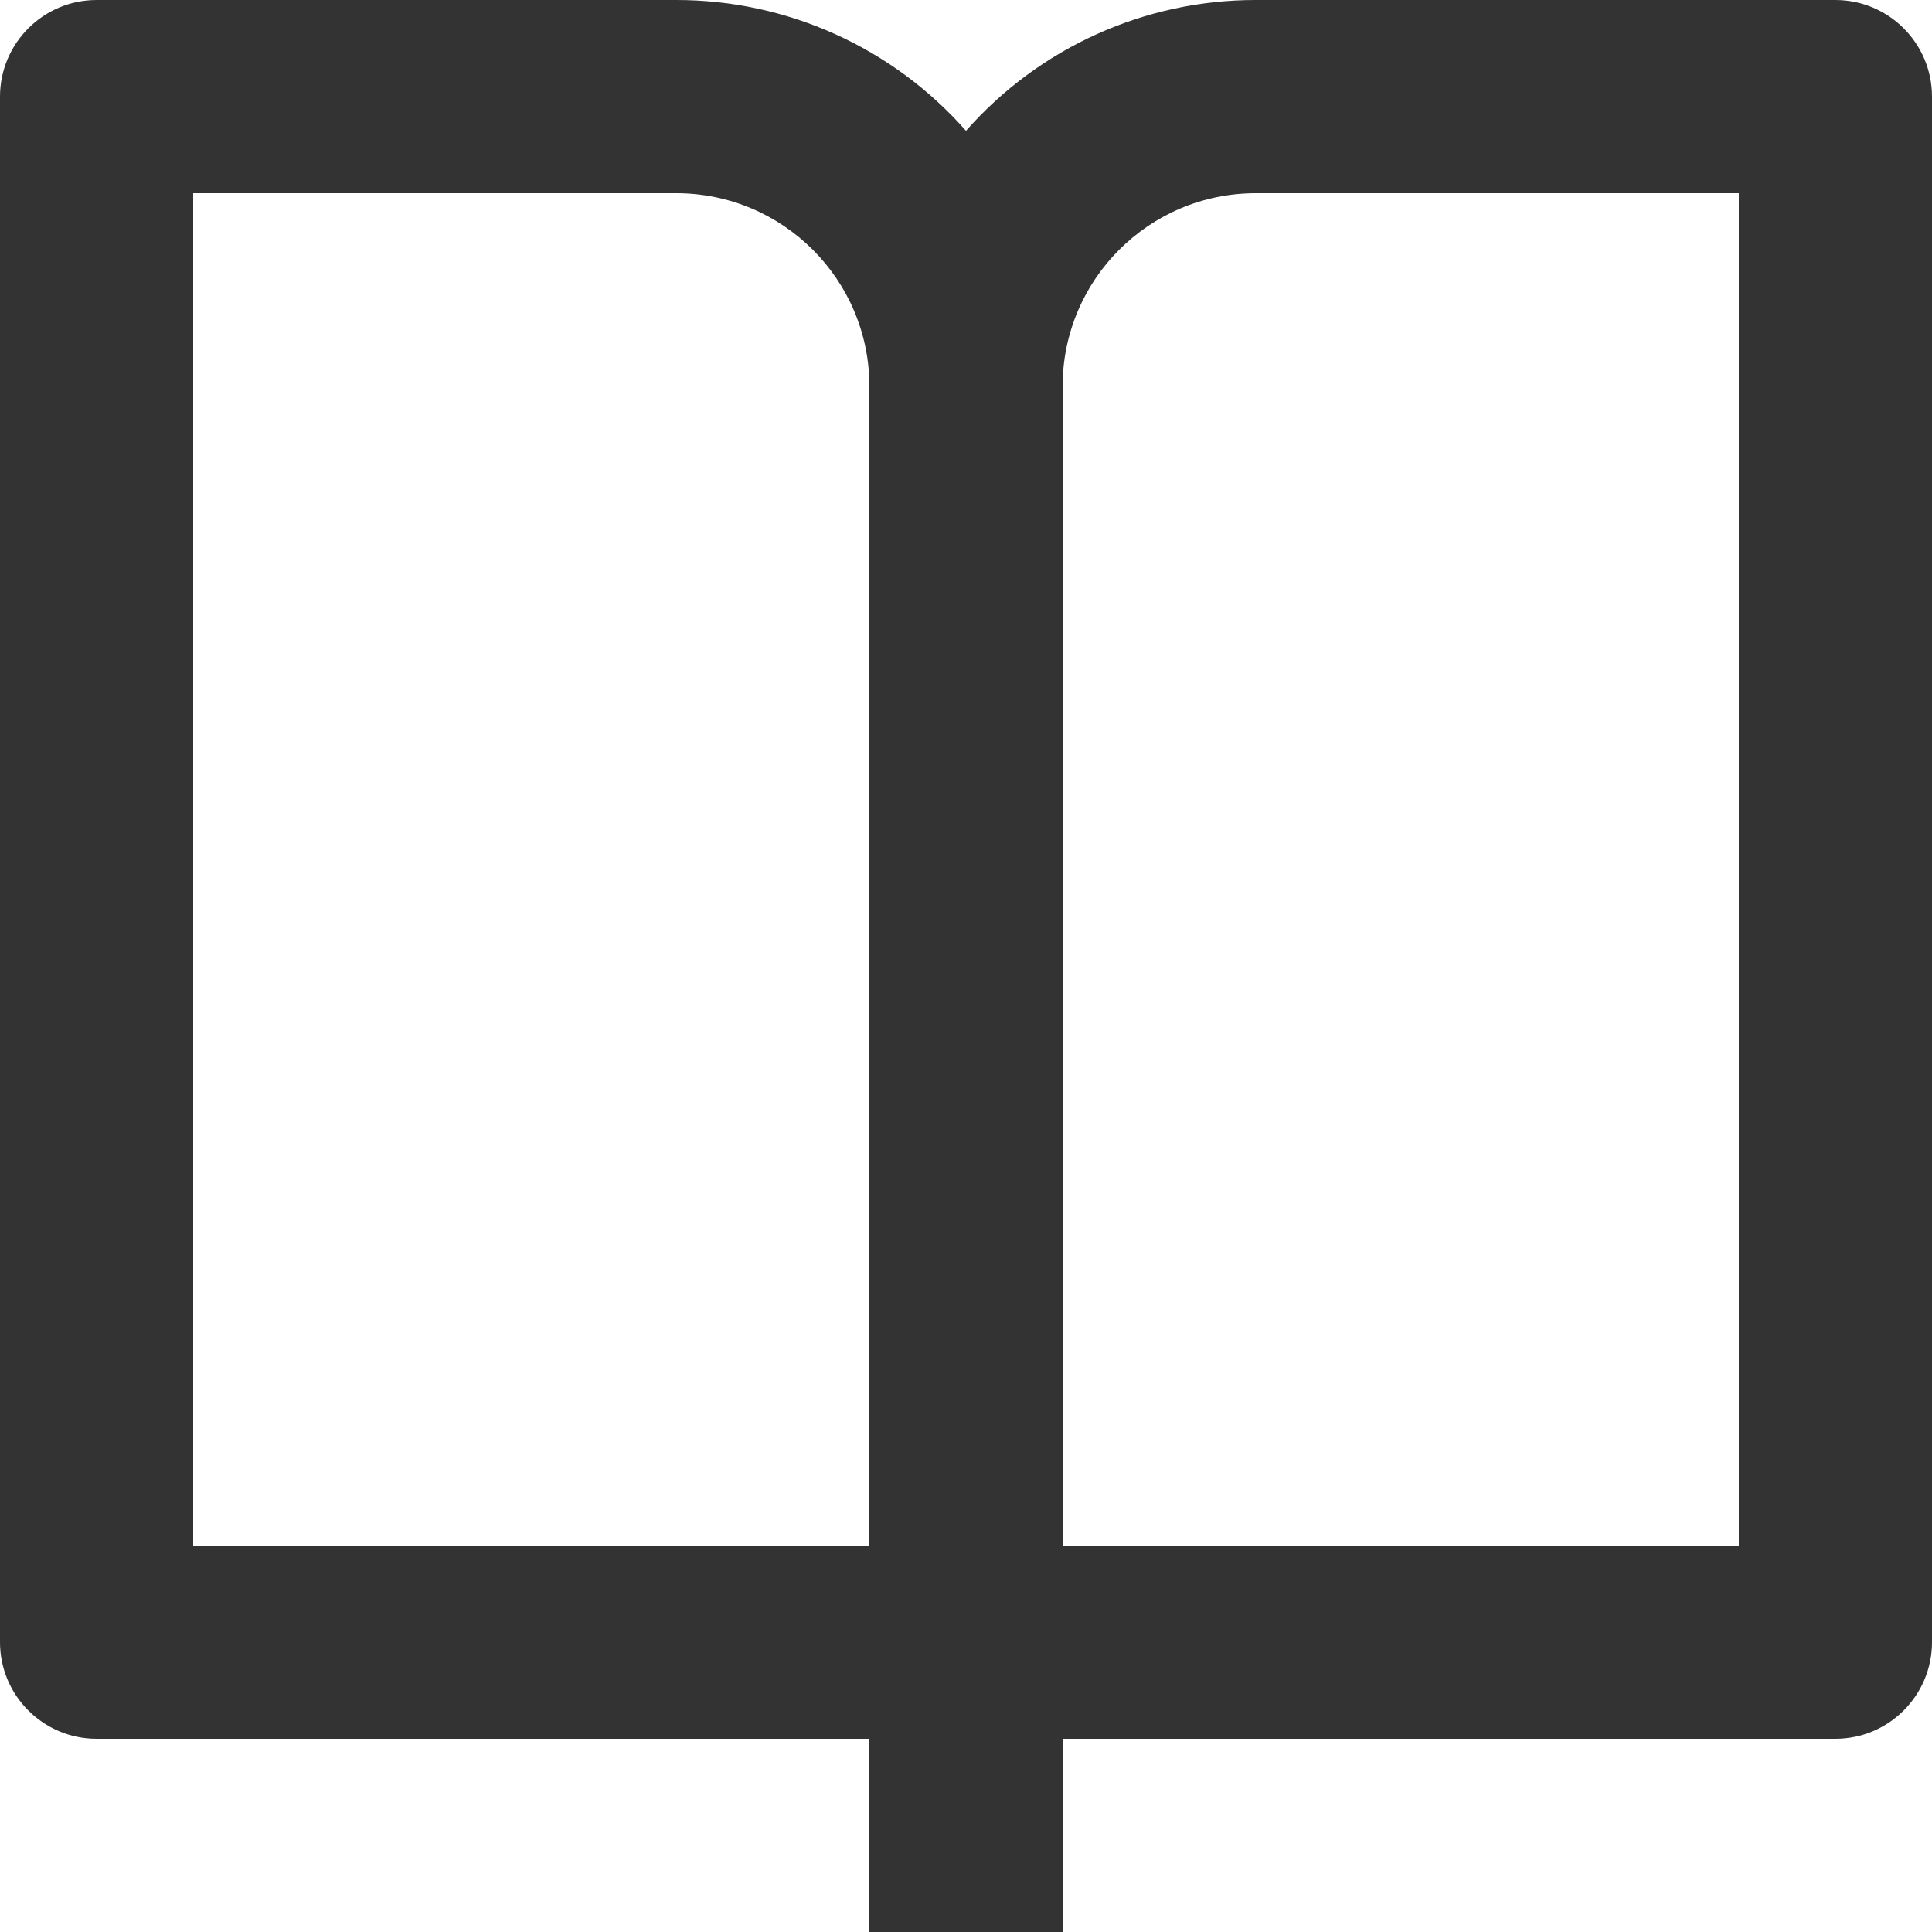
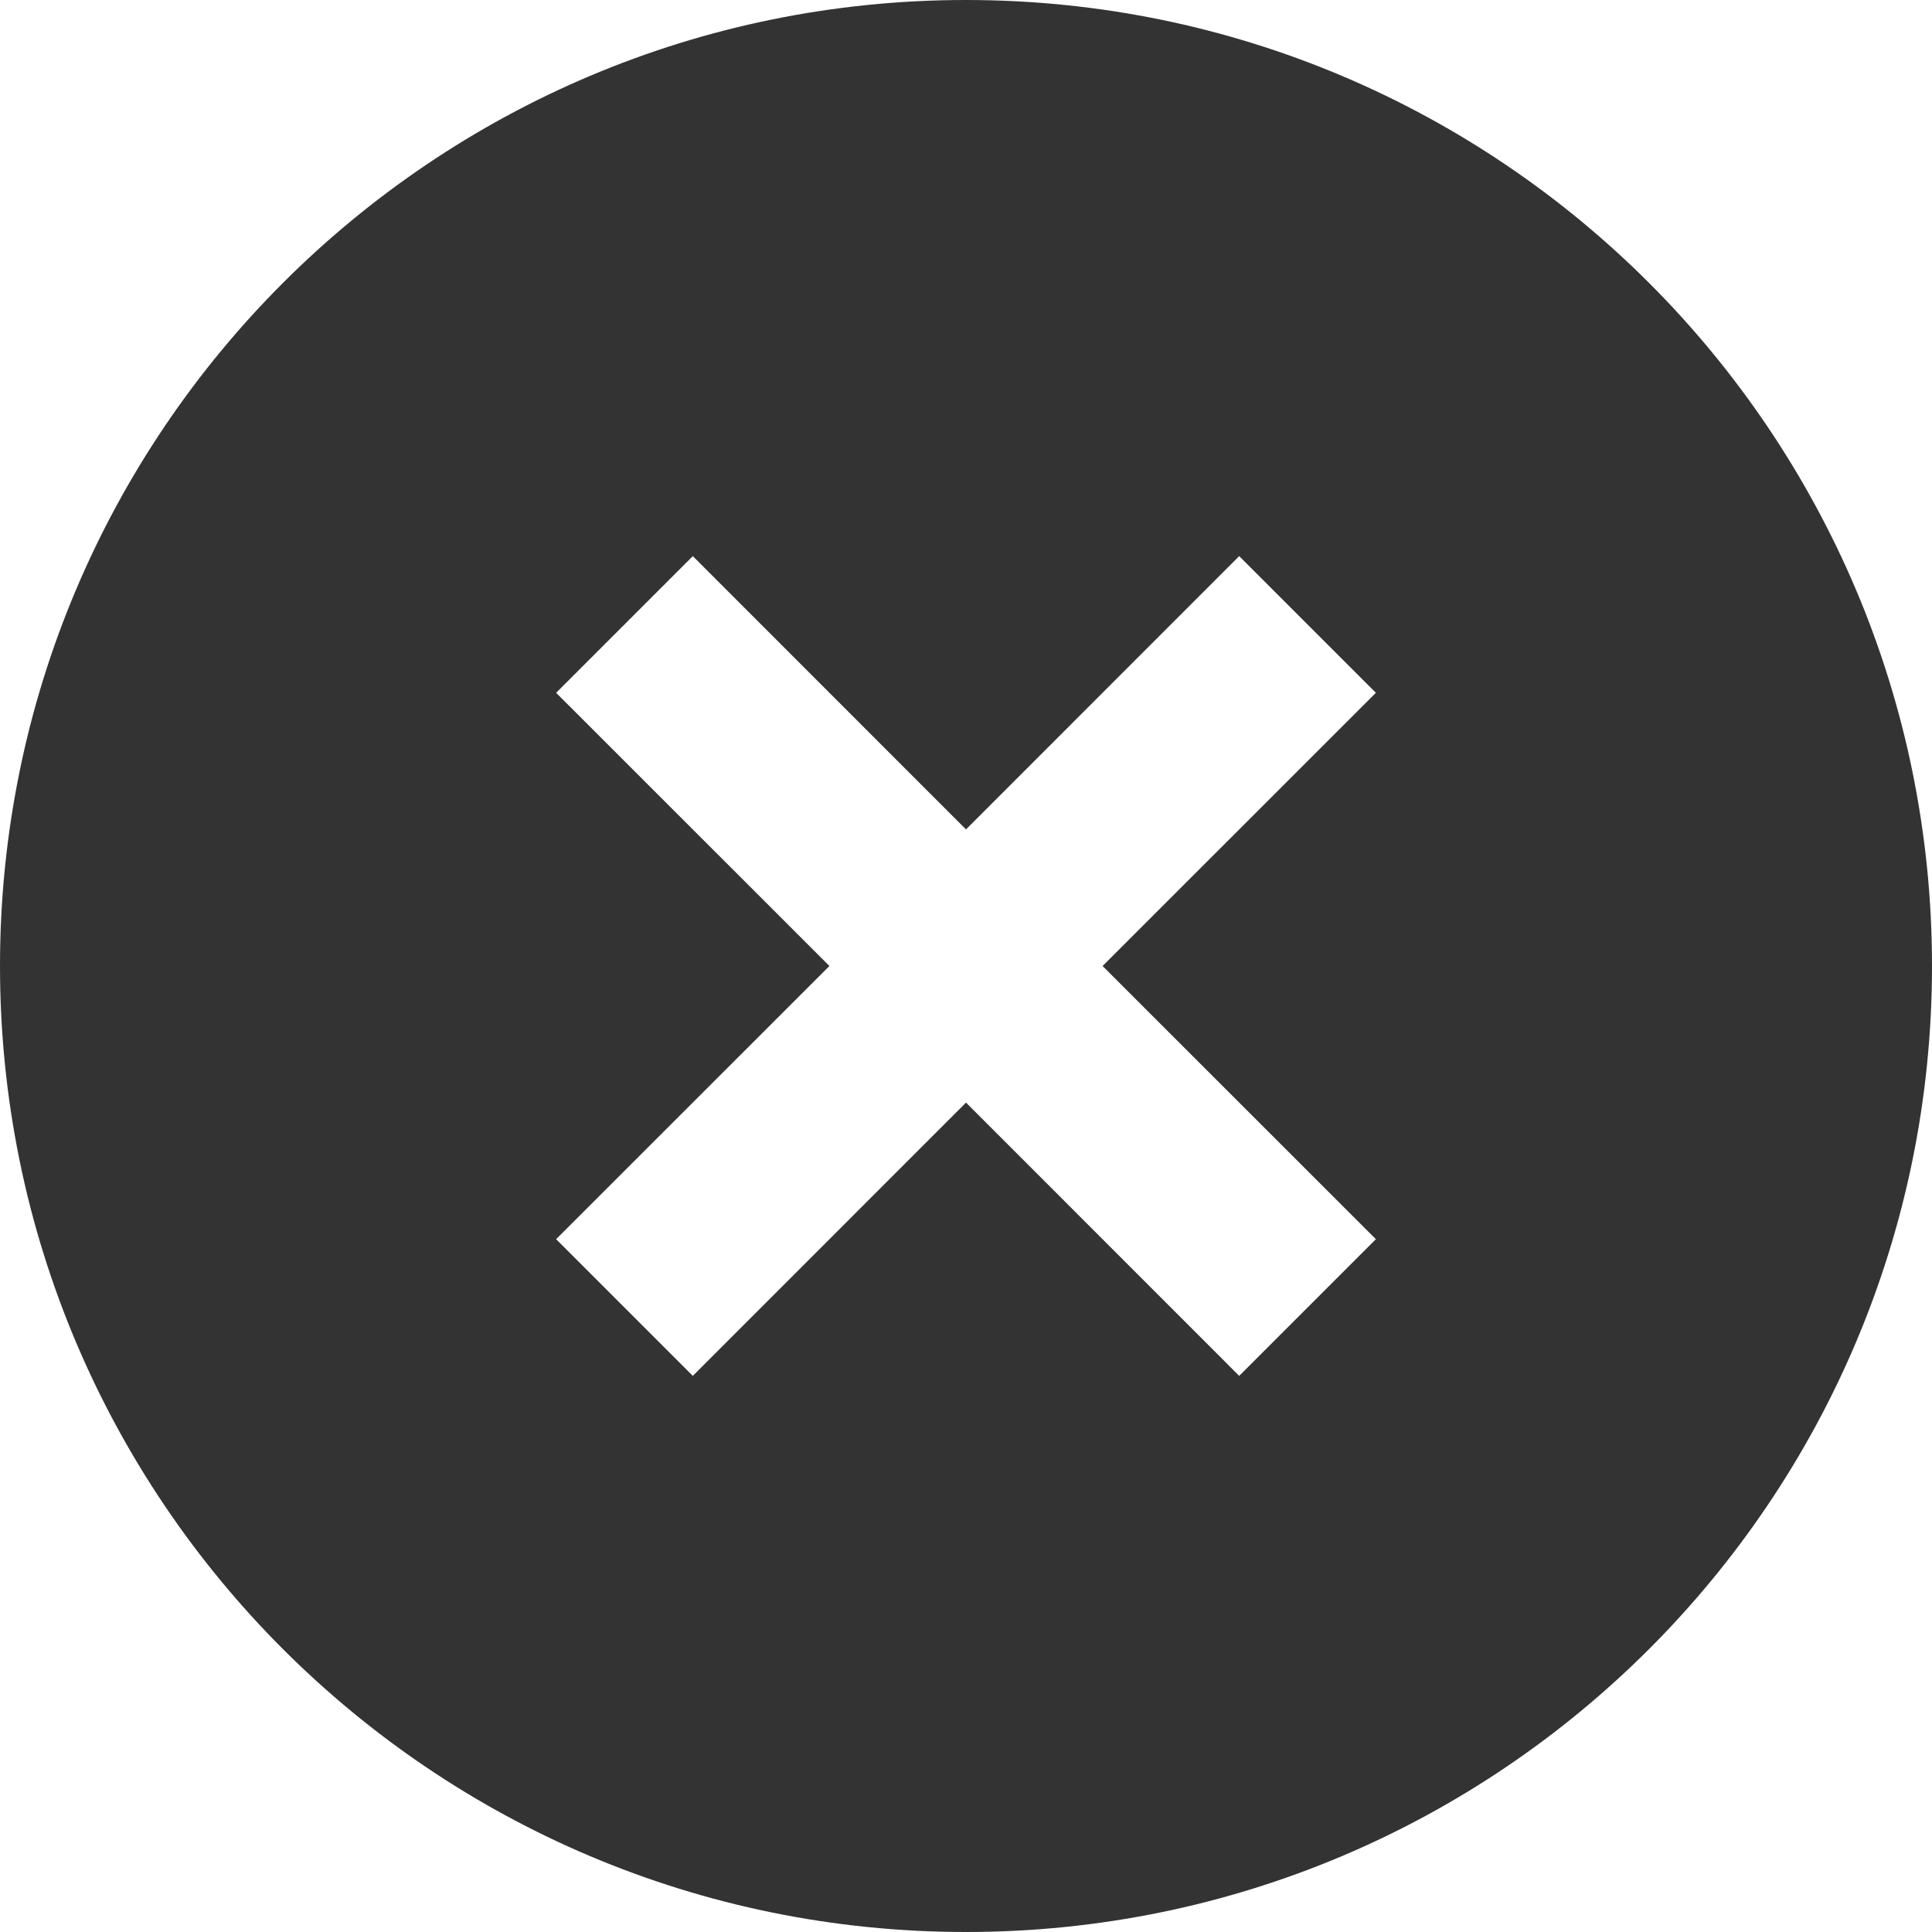
<svg xmlns="http://www.w3.org/2000/svg" version="1.1" width="20px" height="20px">
-   <g transform="matrix(1 0 0 1 -880 -908 )">
-     <path d="M 19 18  L 11 18  L 11 20  L 9 20  L 9 18  L 1 18  C 0.448 18  0 17.552  0 17  L 0 1  C 0 0.448  0.448 0  1 0  L 7 0  C 8.148 -0.001  9.241 0.492  10 1.354  C 10.759 0.492  11.852 -0.001  13 0  L 19 0  C 19.552 0  20 0.448  20 1  L 20 17  C 20 17.552  19.552 18  19 18  Z M 11 16  L 18 16  L 18 2  L 13 2  C 11.895 2  11 2.895  11 4  L 11 16  Z M 2 16  L 9 16  L 9 4  C 9 2.895  8.105 2  7 2  L 2 2  L 2 16  Z " fill-rule="nonzero" fill="#333333" stroke="none" transform="matrix(1 0 0 1 880 908 )" />
+   <g transform="matrix(1 0 0 1 -577 -996 )">
+     <path d="M 20 10  C 20 15.523  15.523 20  10 20  C 4.477 20  0 15.523  0 10  C 0 4.477  4.477 0  10 0  C 15.523 0  20 4.477  20 10  Z M 12.828 5.757  L 10 8.586  L 7.172 5.757  L 5.757 7.172  L 8.586 10  L 5.757 12.828  L 7.172 14.243  L 10 11.414  L 12.828 14.243  L 14.243 12.828  L 11.414 10  L 14.243 7.172  L 12.828 5.757  Z " fill-rule="nonzero" fill="#333333" stroke="none" transform="matrix(1 0 0 1 577 996 )" />
  </g>
</svg>
